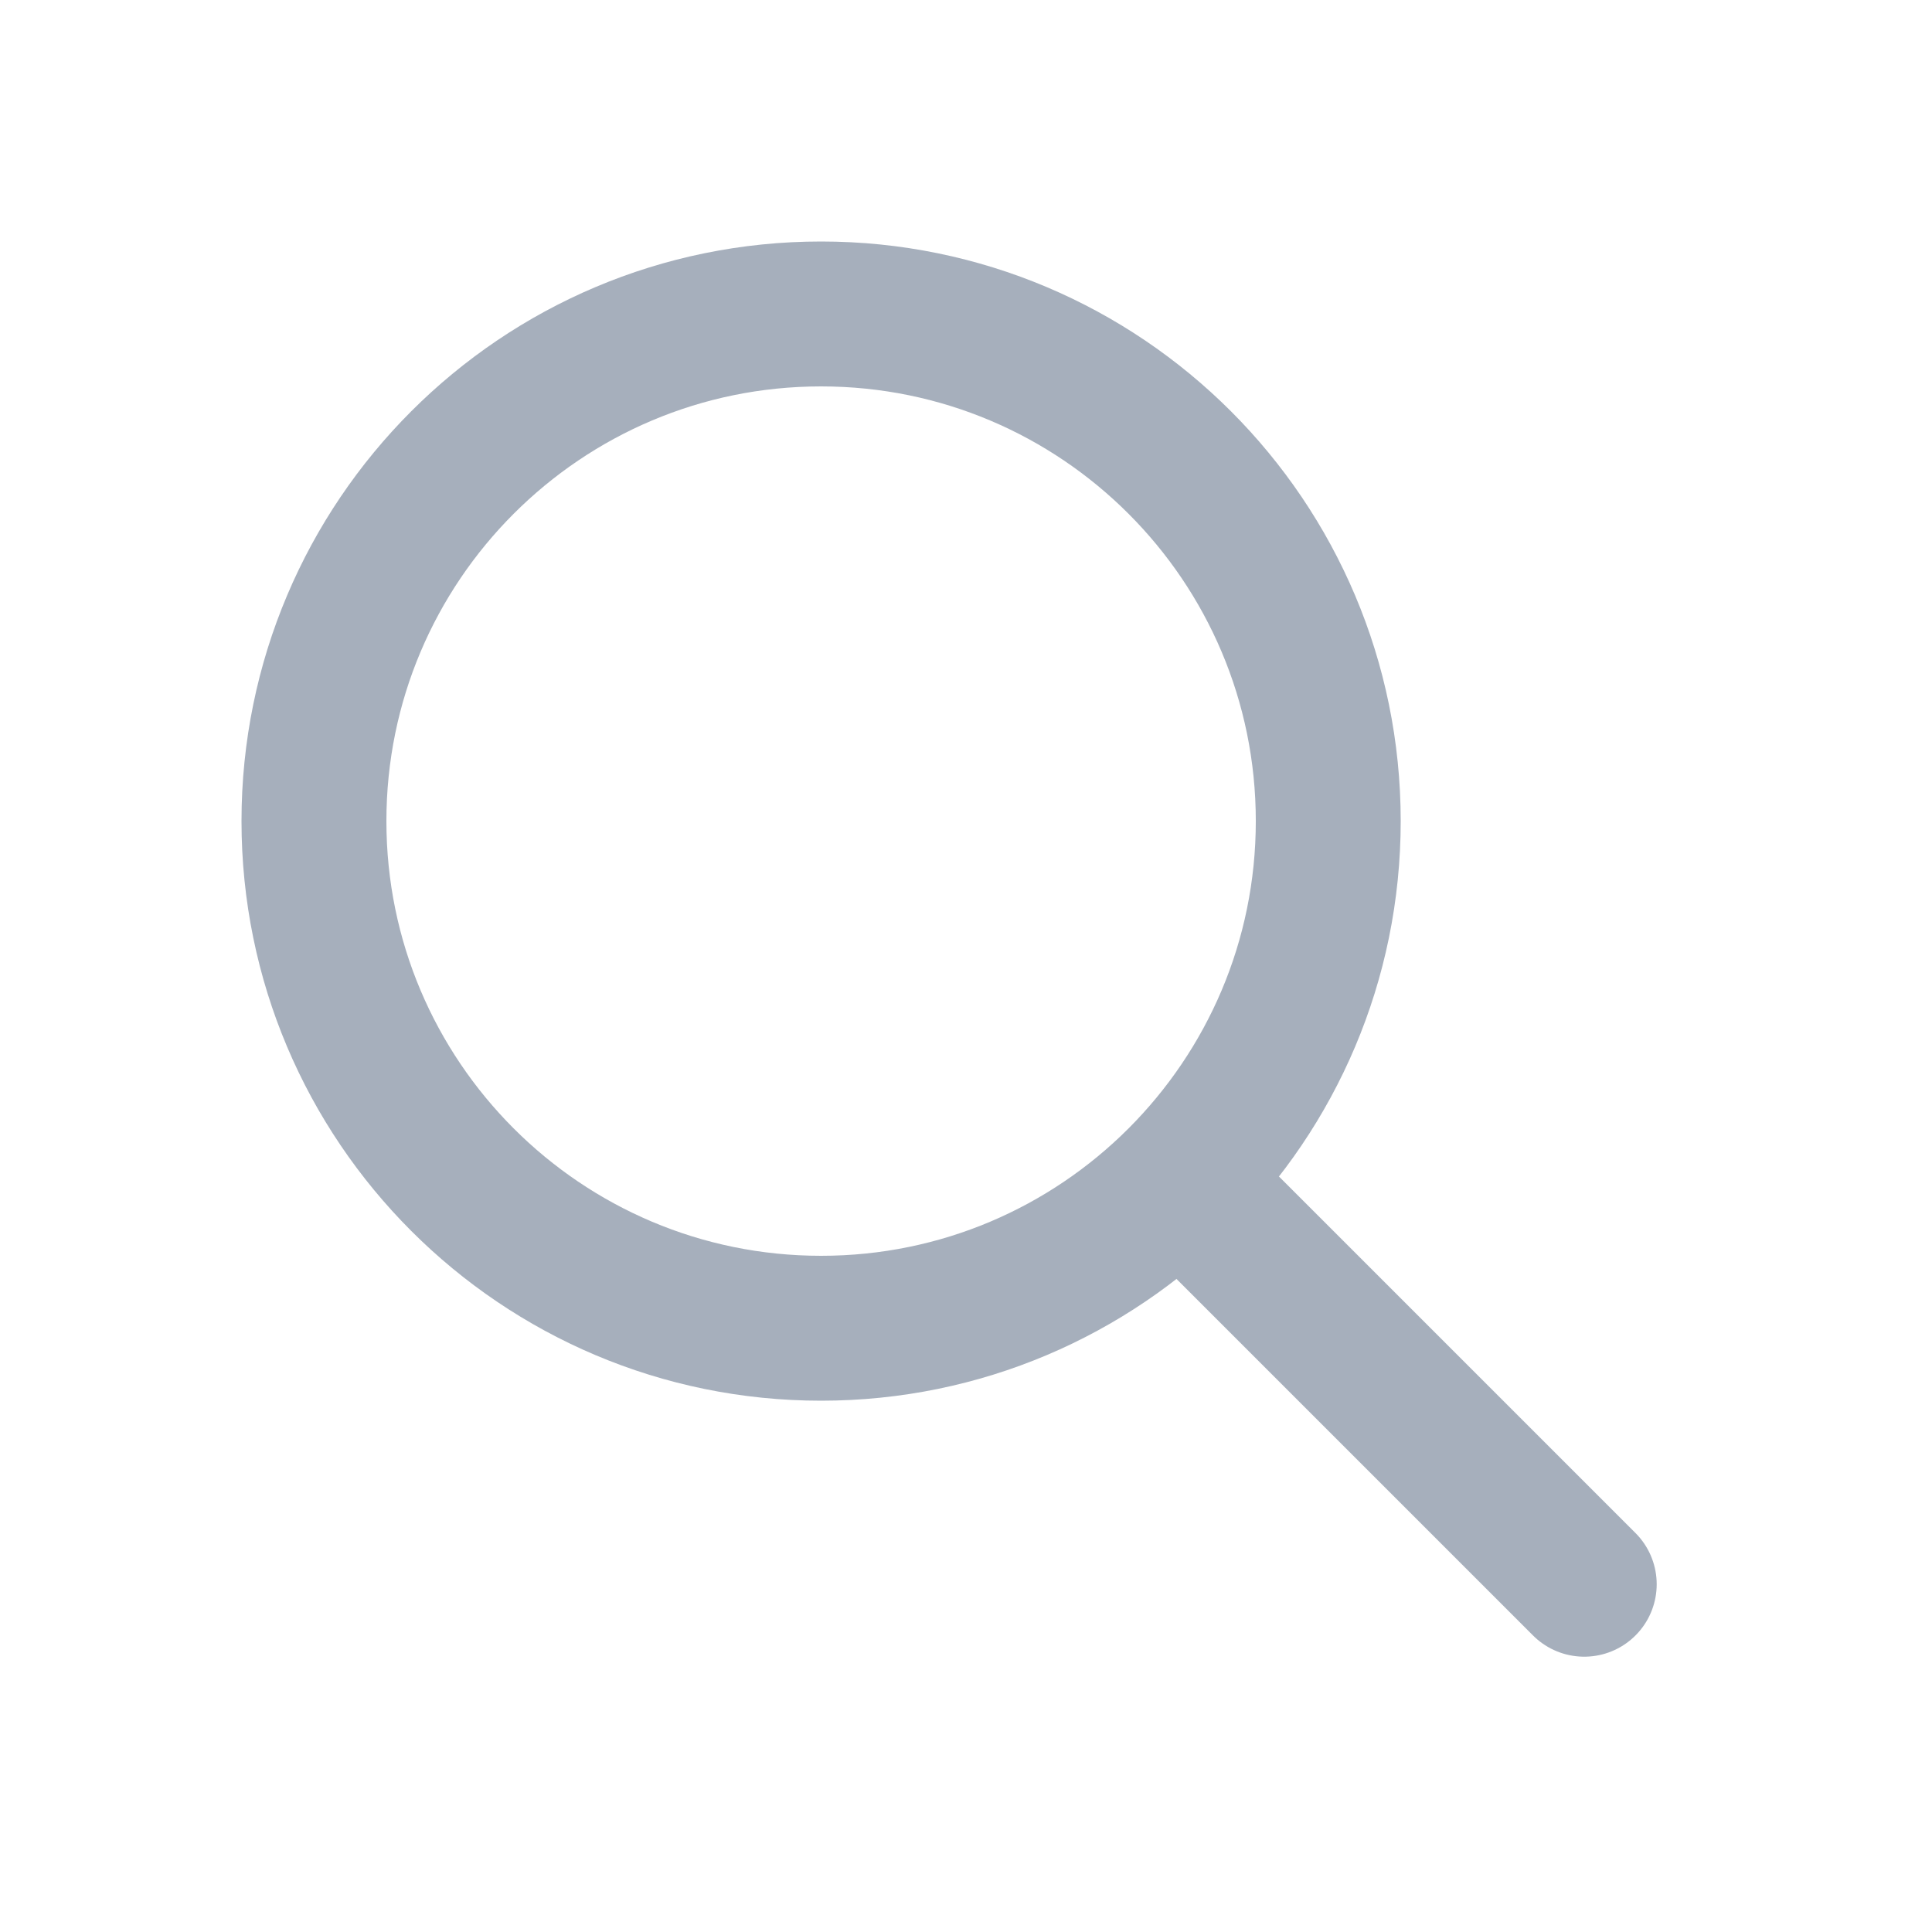
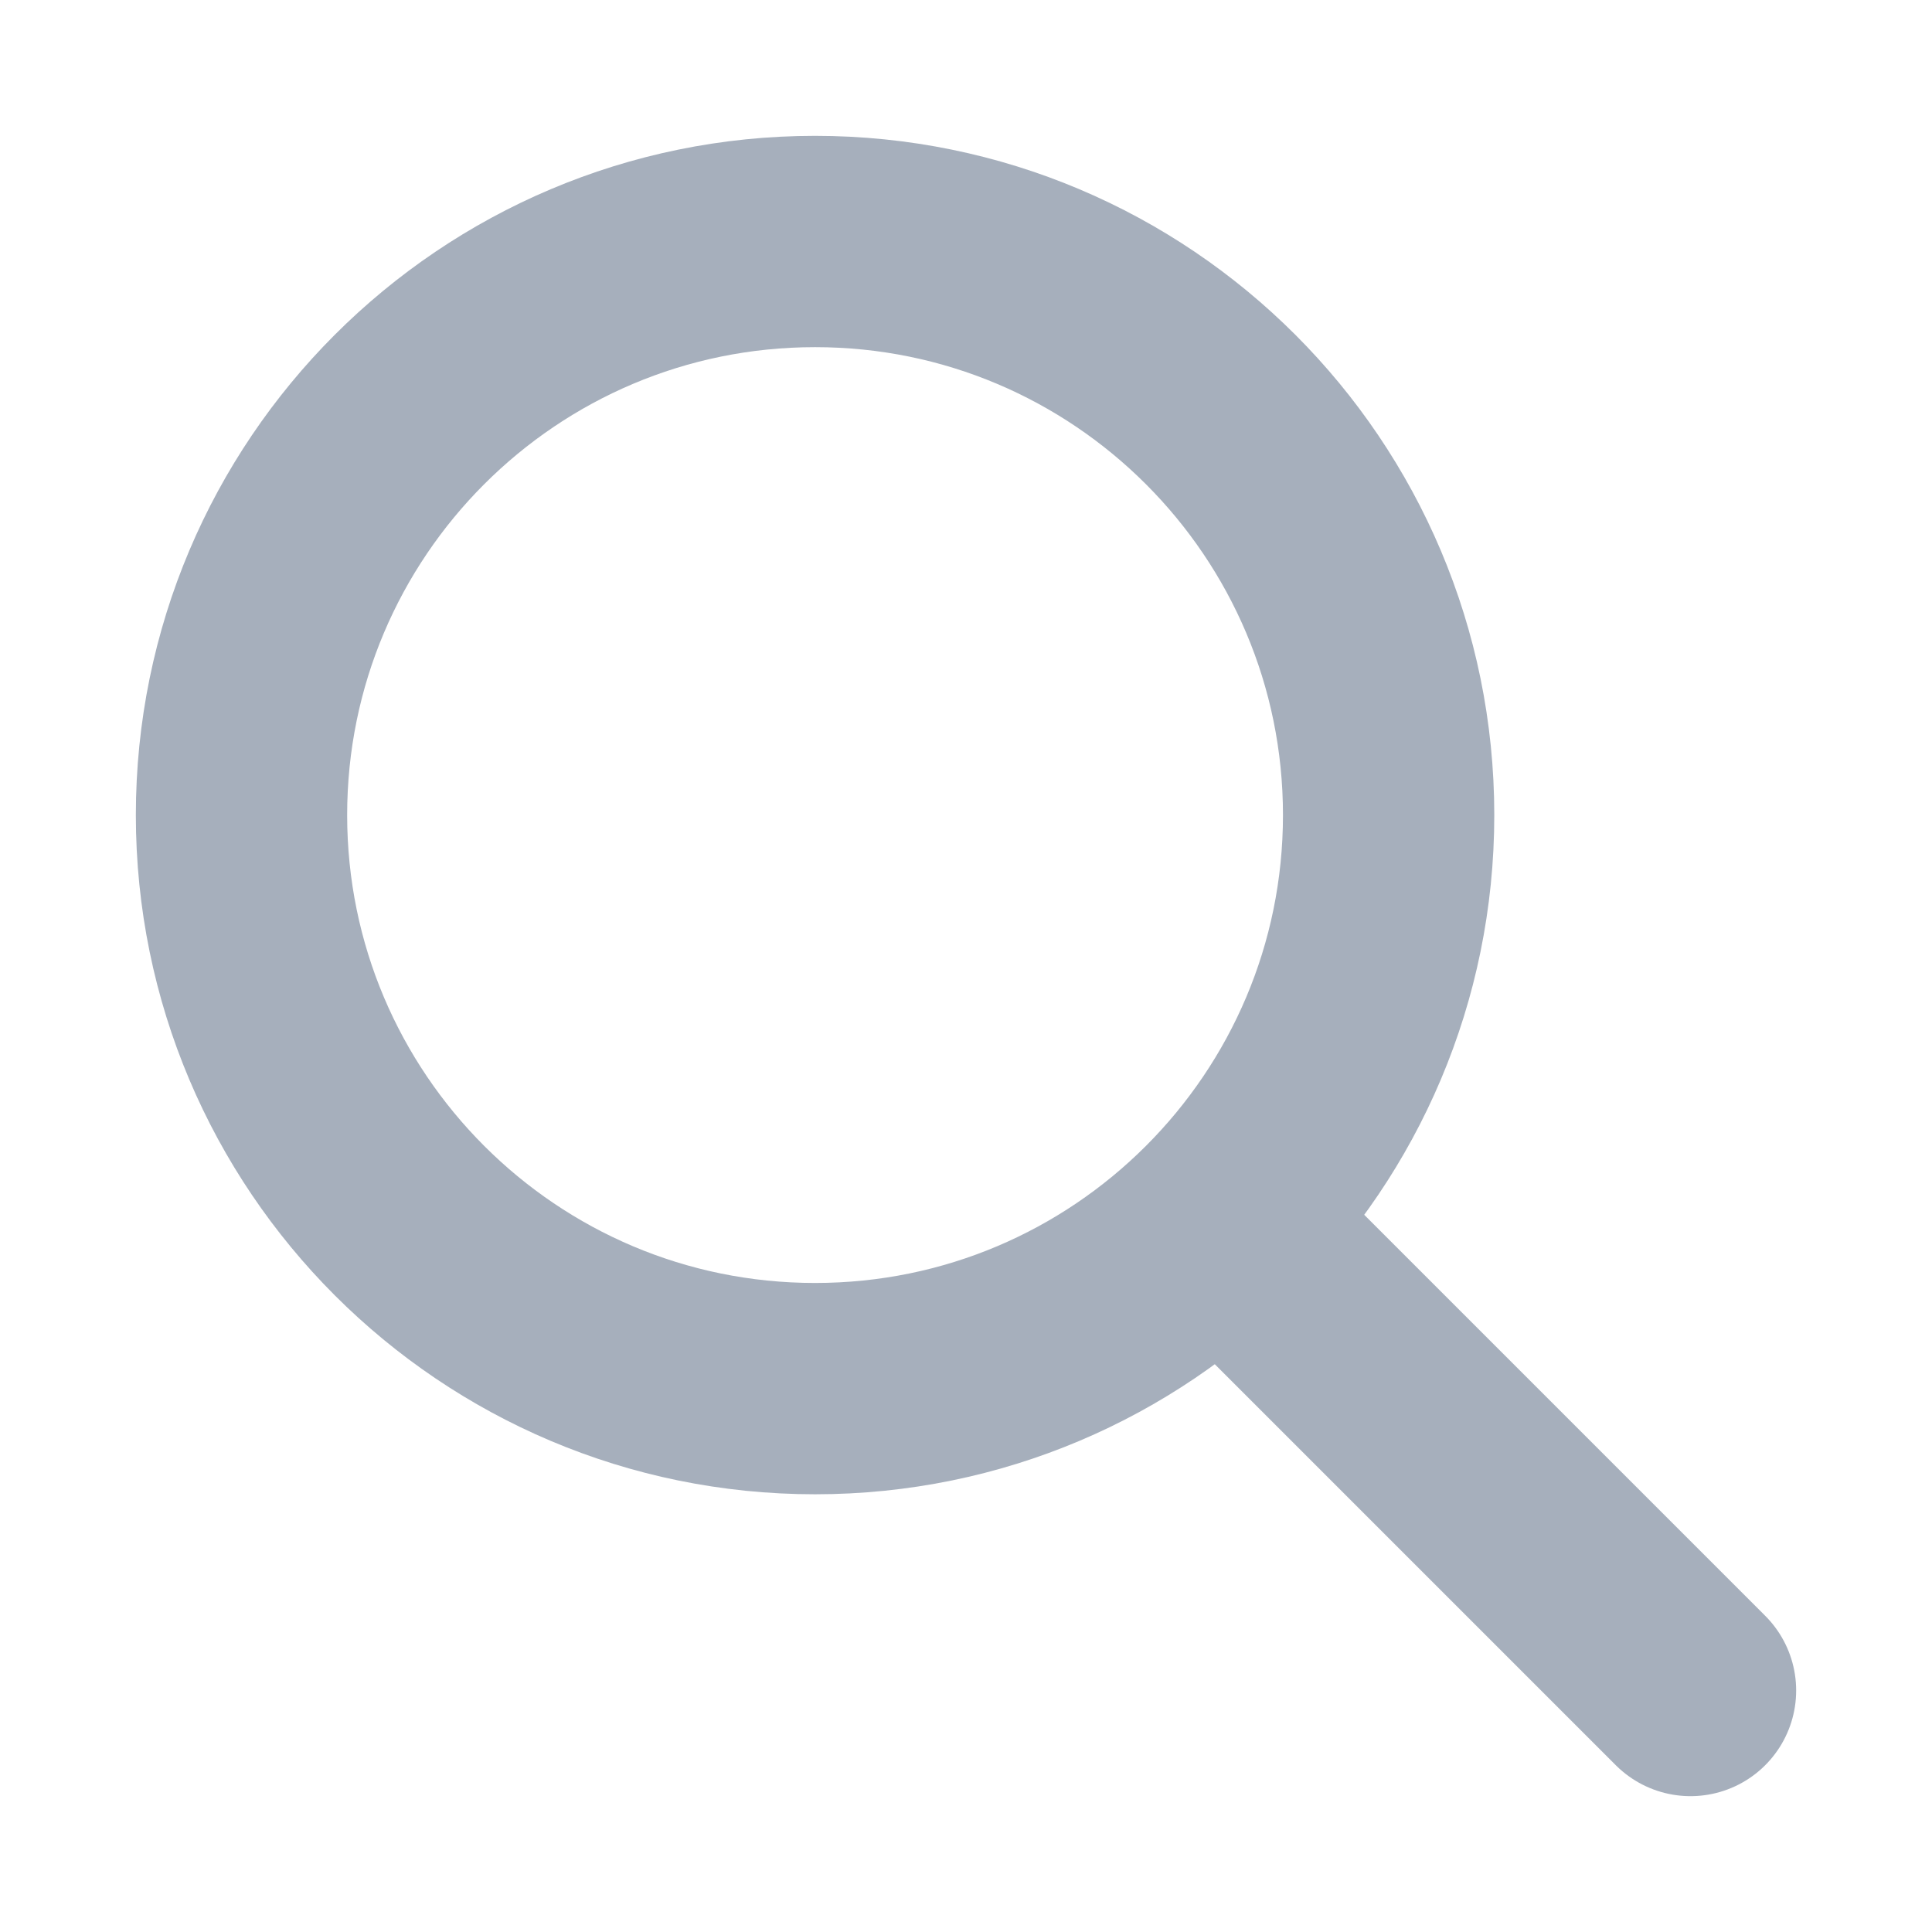
- <svg xmlns="http://www.w3.org/2000/svg" viewBox="0 0 20 20" fill="none">
-   <circle cx="8.5" cy="8.5" r="5.25" stroke="#a6afbc" stroke-width="1.5" />
-   <path d="m12.4 12.4 4 4" stroke="#a6afbc" stroke-width="1.5" stroke-linecap="round" />
+ <svg xmlns="http://www.w3.org/2000/svg" viewBox="0 0 16 16" fill="none">
+   <circle cx="6.75" cy="6.75" r="4.75" stroke="#a6afbc" stroke-width="1.75" />
+   <path d="m10.25 10.25 3.75 3.75" stroke="#a6afbc" stroke-width="1.75" stroke-linecap="round" />
</svg>
